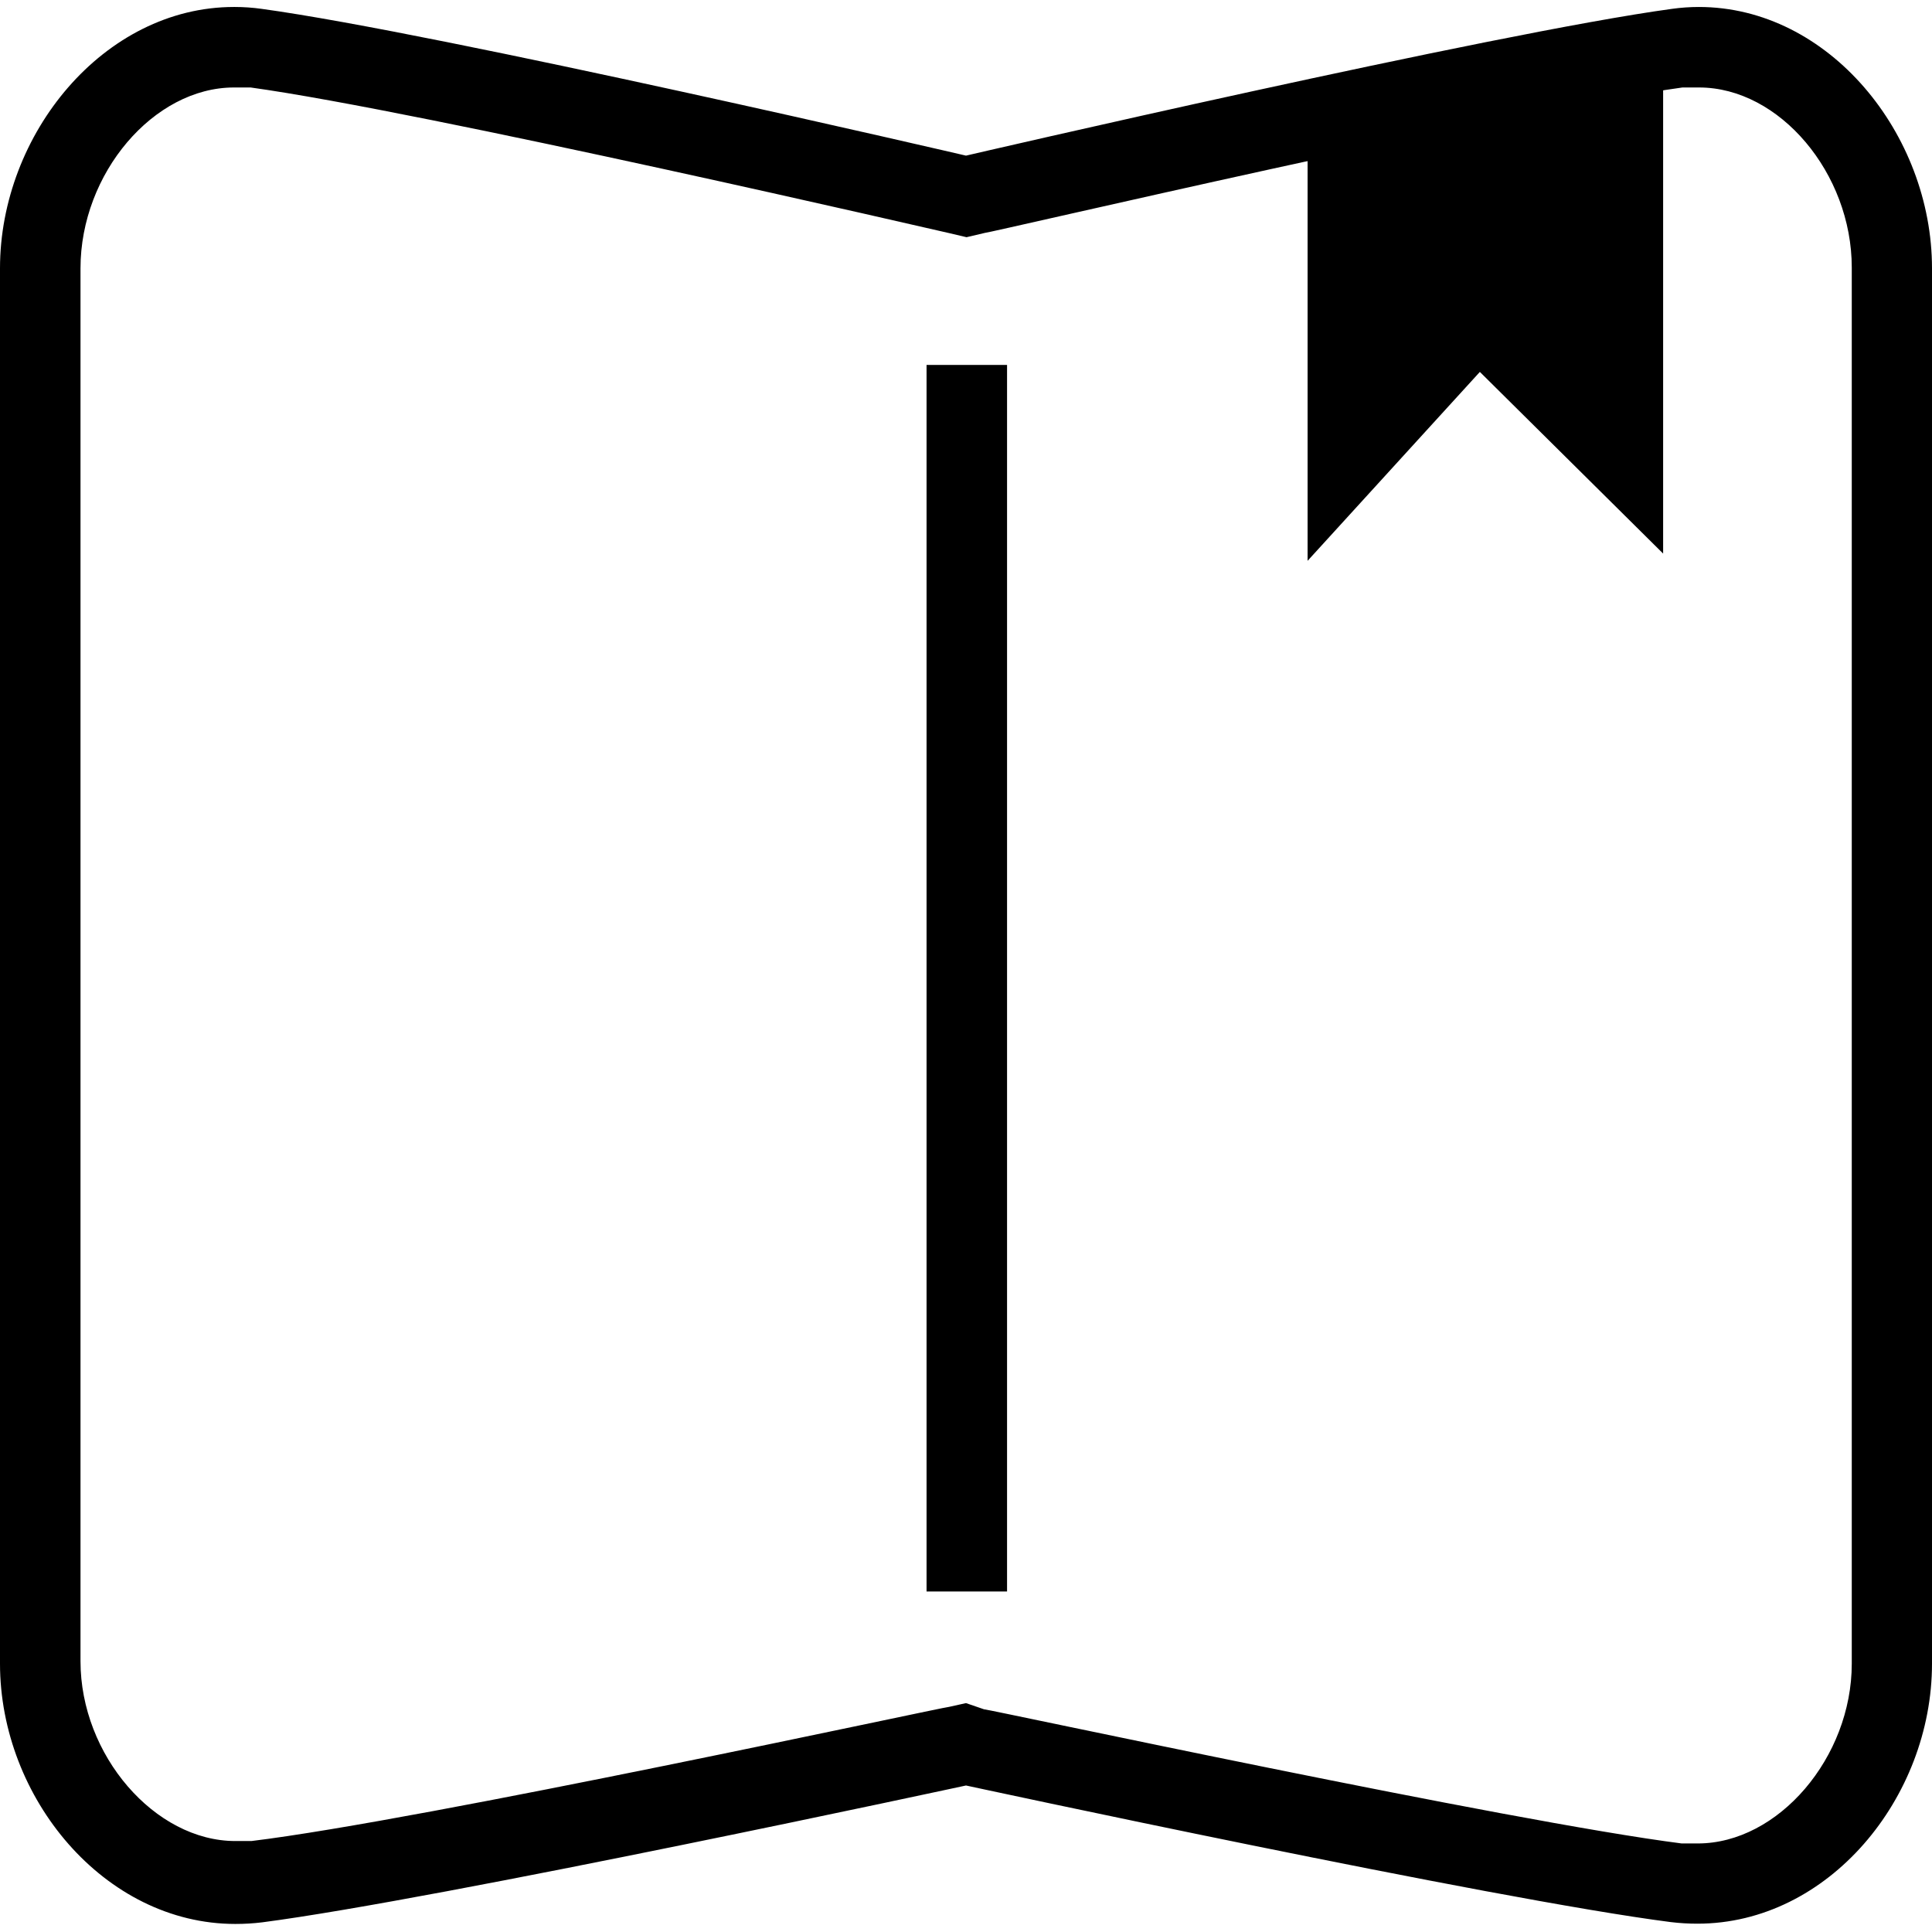
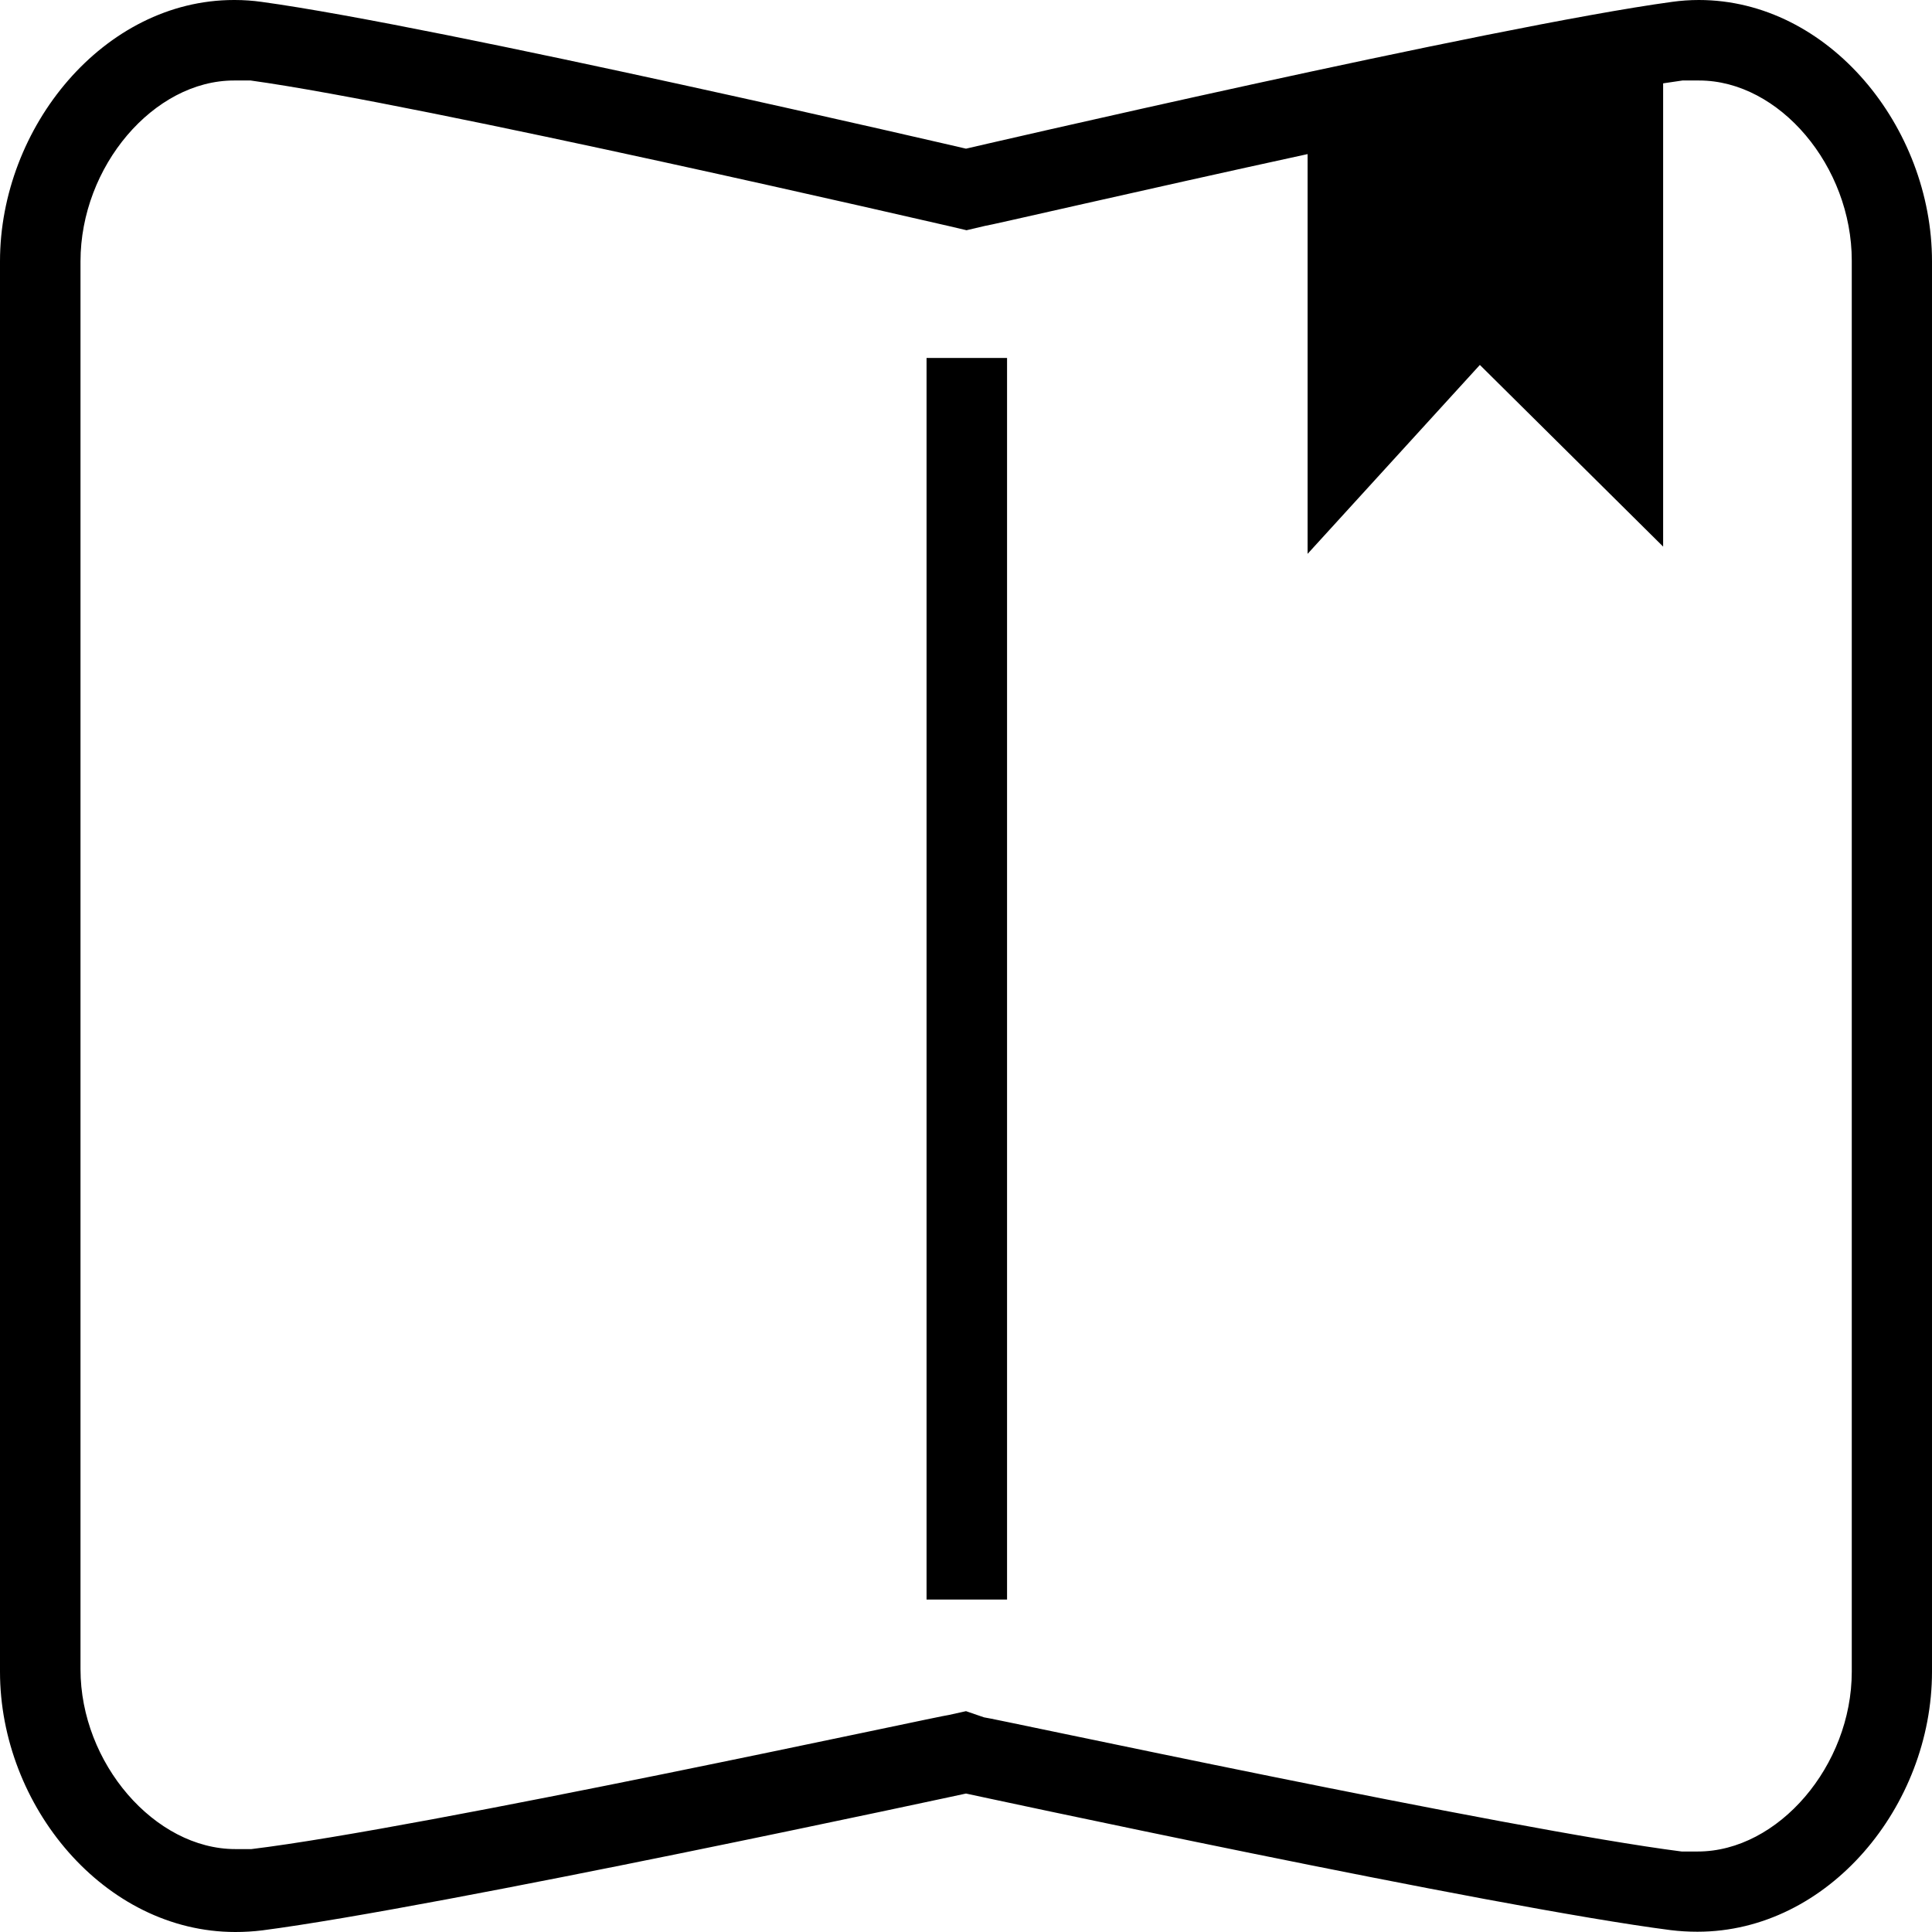
- <svg xmlns="http://www.w3.org/2000/svg" viewBox="0 0 72 72">
-   <path fill="inherit" d="M8.72,3.26c.21,0,.42,0,.62,0,6.44.89,25.81,5.38,26,5.42l.68.16.68-.16c.19,0,19.55-4.53,26-5.42.2,0,.41,0,.62,0,3,0,5.69,3.2,5.69,6.71V62c0,3.5-2.74,6.7-5.74,6.7-.2,0-.4,0-.6,0-6.43-.82-25.81-5-26-5L36,63.47l-.63.14c-.2,0-19.59,4.22-26,5-.2,0-.4,0-.6,0-3,0-5.77-3.2-5.77-6.7V10C3,6.46,5.73,3.26,8.72,3.26m0-3C3.87.26,0,5,0,10V62c0,5,3.89,9.7,8.77,9.7a8.18,8.18,0,0,0,1-.06C16.38,70.78,36,66.54,36,66.54s19.63,4.24,26.26,5.09a8.18,8.18,0,0,0,1,.06C68.14,71.69,72,67,72,62V10C72,5,68.16.26,63.31.26a7.23,7.23,0,0,0-1,.07C55.63,1.24,36,5.8,36,5.8S16.4,1.24,9.75.33a7.23,7.23,0,0,0-1-.07Z" />
-   <rect fill="inherit" x="34.53" y="13.6" width="3" height="45.71" />
-   <polyline fill="inherit" points="50.23 4.28 50.23 17.03 55.1 11.7 60.48 17.03 60.48 2.07" />
-   <polygon fill="inherit" points="48.73 20.9 48.73 4.28 51.73 4.28 51.73 13.16 55.04 9.53 58.98 13.43 58.98 2.07 61.98 2.07 61.98 20.63 55.15 13.86 48.73 20.9" />
+ <svg xmlns="http://www.w3.org/2000/svg" version="1.1" id="Ebene_1" x="0px" y="0px" width="512px" height="512px" viewBox="0 0 512 512" enable-background="new 0 0 512 512" xml:space="preserve">
+   <path d="M0,443.023C0,478.578,27.662,512,62.364,512c2.377,0.003,4.752-0.14,7.111-0.427C116.48,505.458,256,475.307,256,475.307  s139.592,30.151,186.738,36.195c2.359,0.288,4.734,0.43,7.111,0.427c34.702,0,62.15-33.351,62.15-68.906V69.262  C512,33.707,484.693,0,450.205,0c-2.379,0.001-4.755,0.168-7.111,0.498C395.592,6.969,256,39.396,256,39.396  S116.622,6.969,69.334,0.498C66.977,0.168,64.601,0.001,62.222,0h-0.214C27.52,0,0,33.707,0,69.262V443.023z M490.738,443.023  c0,24.889-19.484,47.645-40.817,47.645c-1.423,0-2.845,0-4.267,0c-45.725-5.831-183.538-35.556-184.89-35.556L256,453.476  l-4.479,0.995c-1.423,0-139.307,30.009-184.889,35.556c-1.423,0-2.845,0-4.268,0c-21.333,0-41.03-22.755-41.03-47.645V69.262  c0-25.173,19.413-47.929,40.675-47.929c1.494,0,2.987,0,4.409,0c45.796,6.329,183.538,38.258,184.889,38.543l4.836,1.138  l4.836-1.138c0.729,0,41.228-9.397,85.547-19.038v105.936l45.653-50.063l48.568,48.143V22.088c1.808-0.28,3.524-0.535,5.12-0.755  c1.422,0,2.916,0,4.409,0c21.333,0,40.462,22.756,40.462,47.716V443.023z M266.88,423.894h-21.333V94.863h21.333V423.894z" />
</svg>
